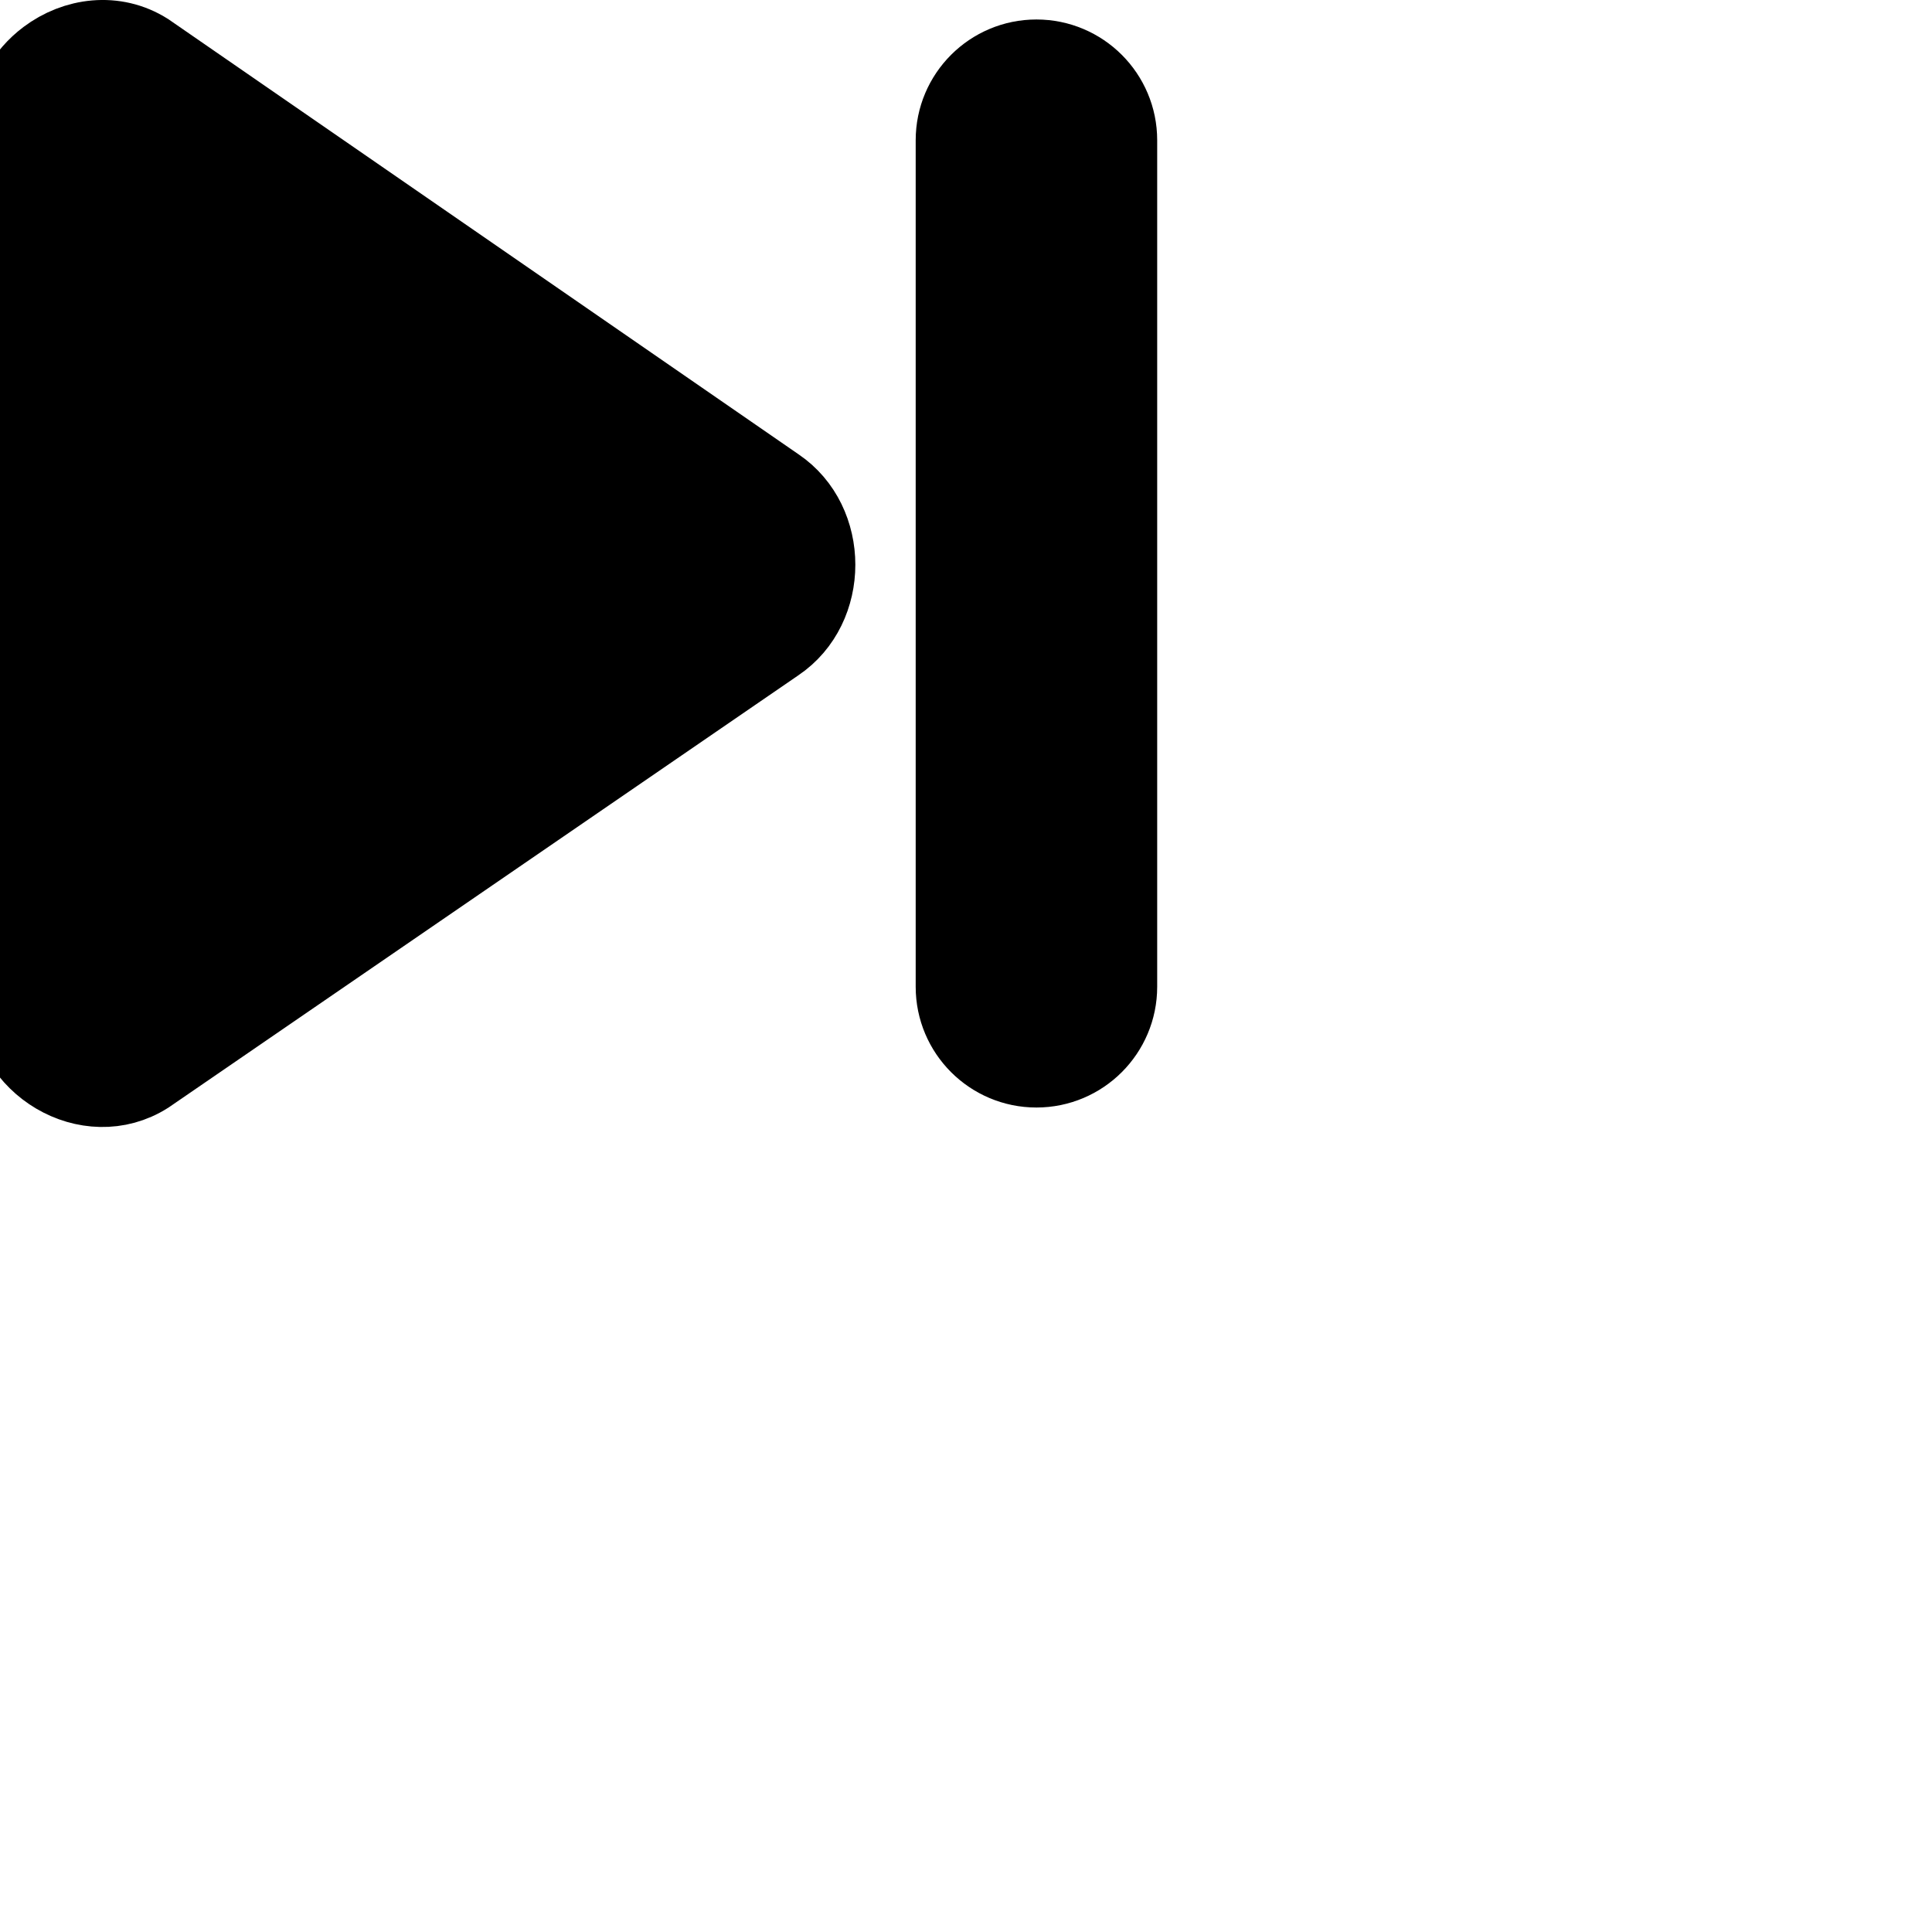
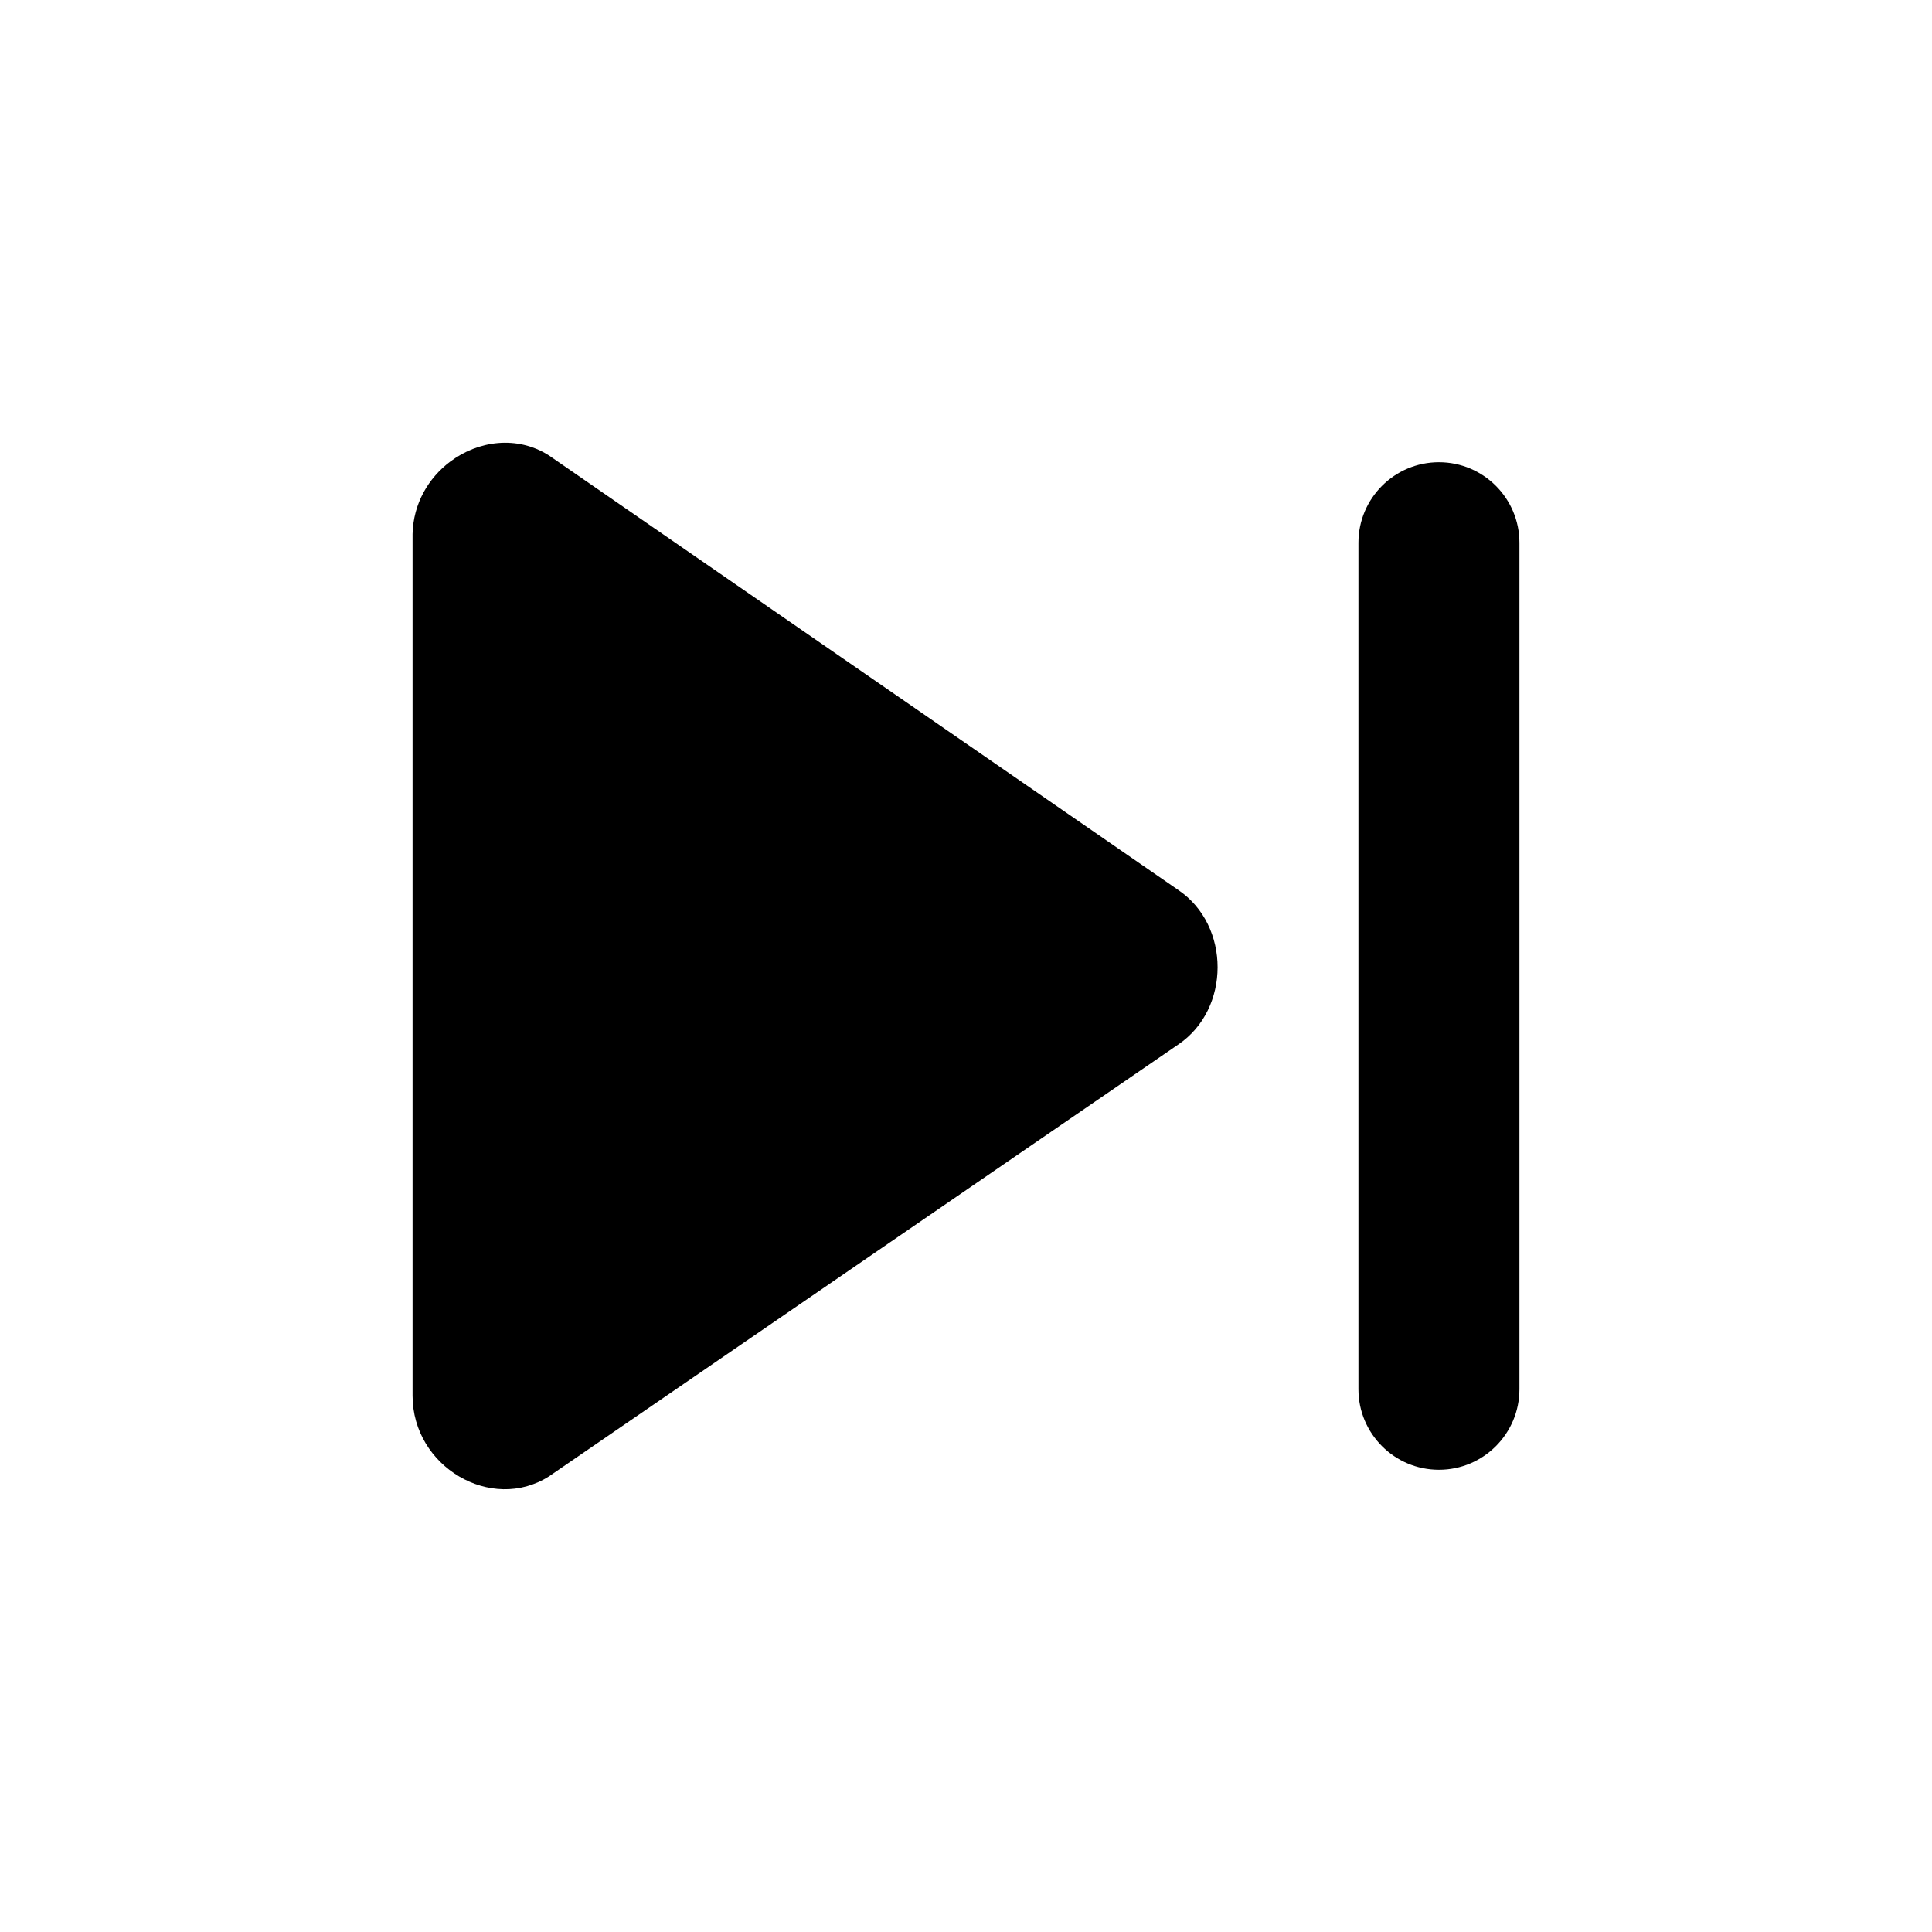
- <svg xmlns="http://www.w3.org/2000/svg" width="100%" height="100%" viewBox="0 0 24 24" viewPort="0 0 24 24" stroke="currentColor" fill="none">
-   <g id="button-next--button-television-buttons-movies-skip-next-video-controls">
-     <path id="Union" fill-rule="evenodd" clip-rule="evenodd" d="M9.637 6.056L1.818 0.657C1.423 0.406 0.94 0.473 0.592 0.735C0.323 0.937 0.134 1.255 0.125 1.633V12.333L0.125 12.338C0.125 13.222 1.104 13.794 1.818 13.341L9.637 7.975C10.288 7.536 10.288 6.495 9.637 6.056ZM13.875 1.742C13.875 1.19 13.427 0.742 12.875 0.742C12.323 0.742 11.875 1.19 11.875 1.742V12.258C11.875 12.81 12.323 13.258 12.875 13.258C13.427 13.258 13.875 12.81 13.875 12.258V1.742Z" fill="black" />
-   </g>
+ <svg xmlns="http://www.w3.org/2000/svg" width="current" height="current" fill="currentColor" viewBox="0 0 24 24">
+   <path fill-rule="evenodd" clip-rule="evenodd" d="M14.637 11.056L6.818 5.657C6.423 5.406 5.94 5.473 5.592 5.735C5.323 5.937 5.134 6.255 5.125 6.633V17.333L5.125 17.338C5.125 18.222 6.104 18.794 6.818 18.341L14.637 12.975C15.288 12.536 15.288 11.495 14.637 11.056ZM18.875 6.742C18.875 6.19 18.427 5.742 17.875 5.742C17.323 5.742 16.875 6.19 16.875 6.742V17.258C16.875 17.81 17.323 18.258 17.875 18.258C18.427 18.258 18.875 17.81 18.875 17.258V6.742Z" />
</svg>
